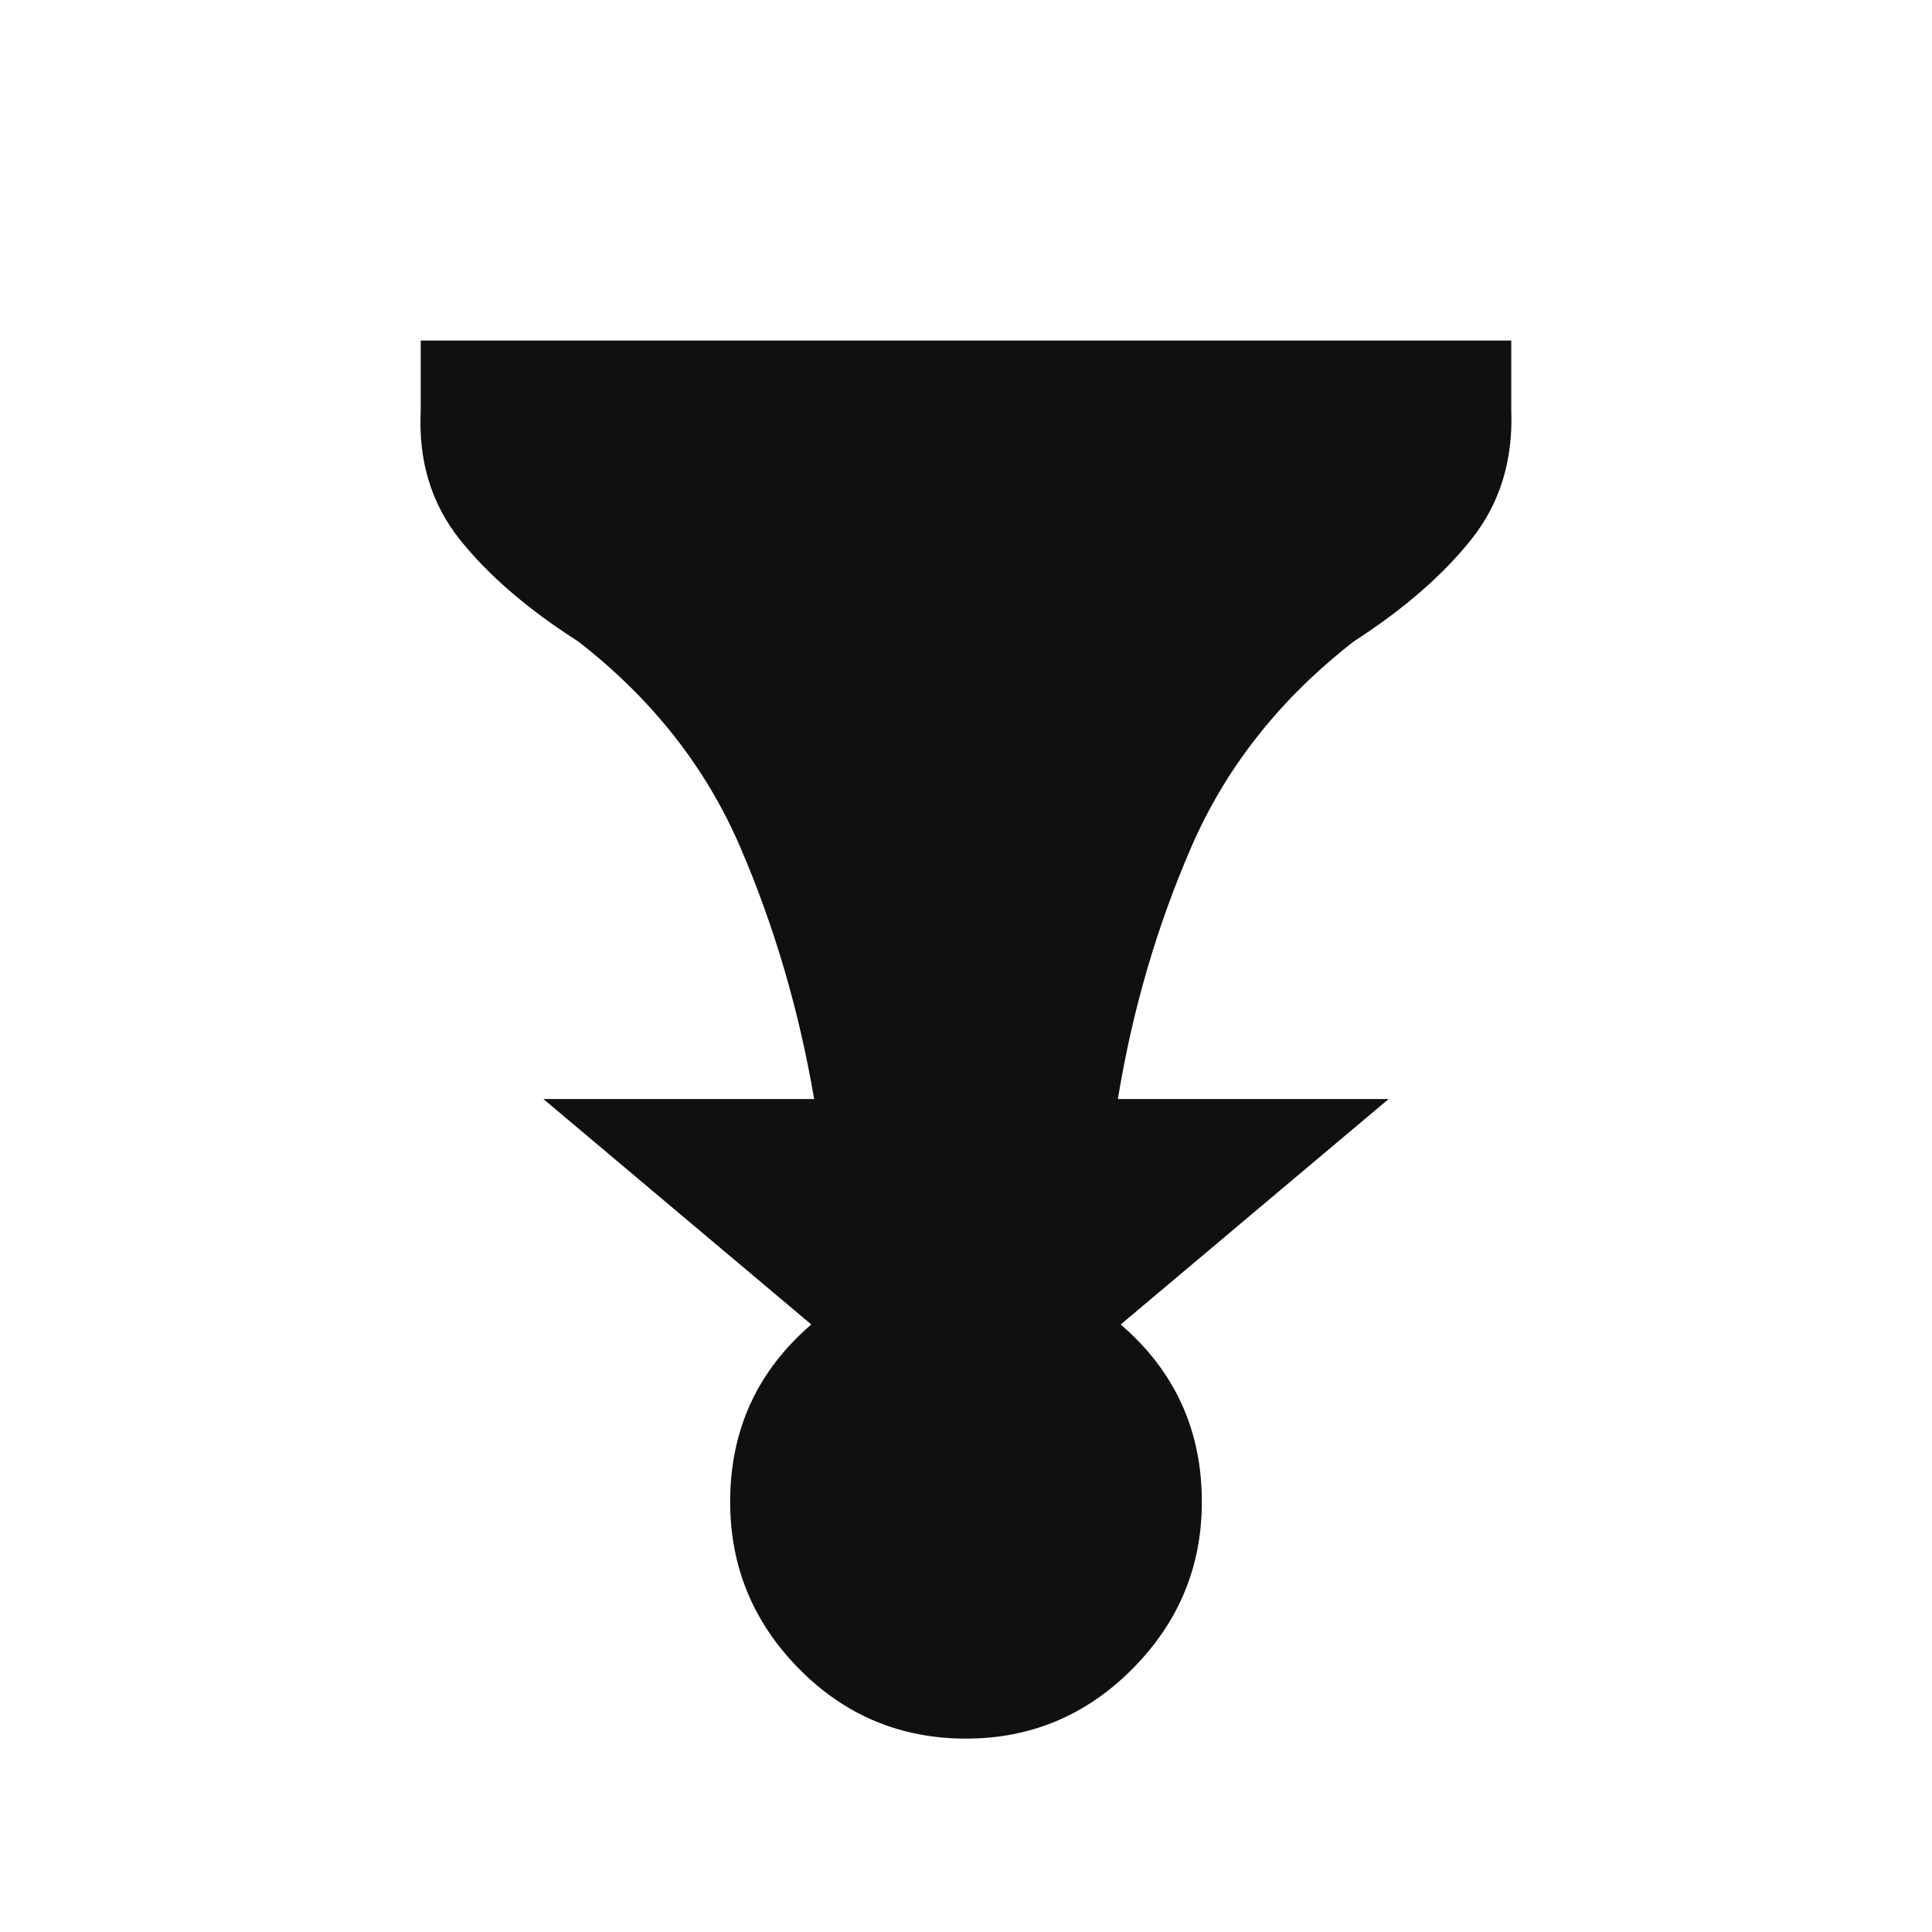
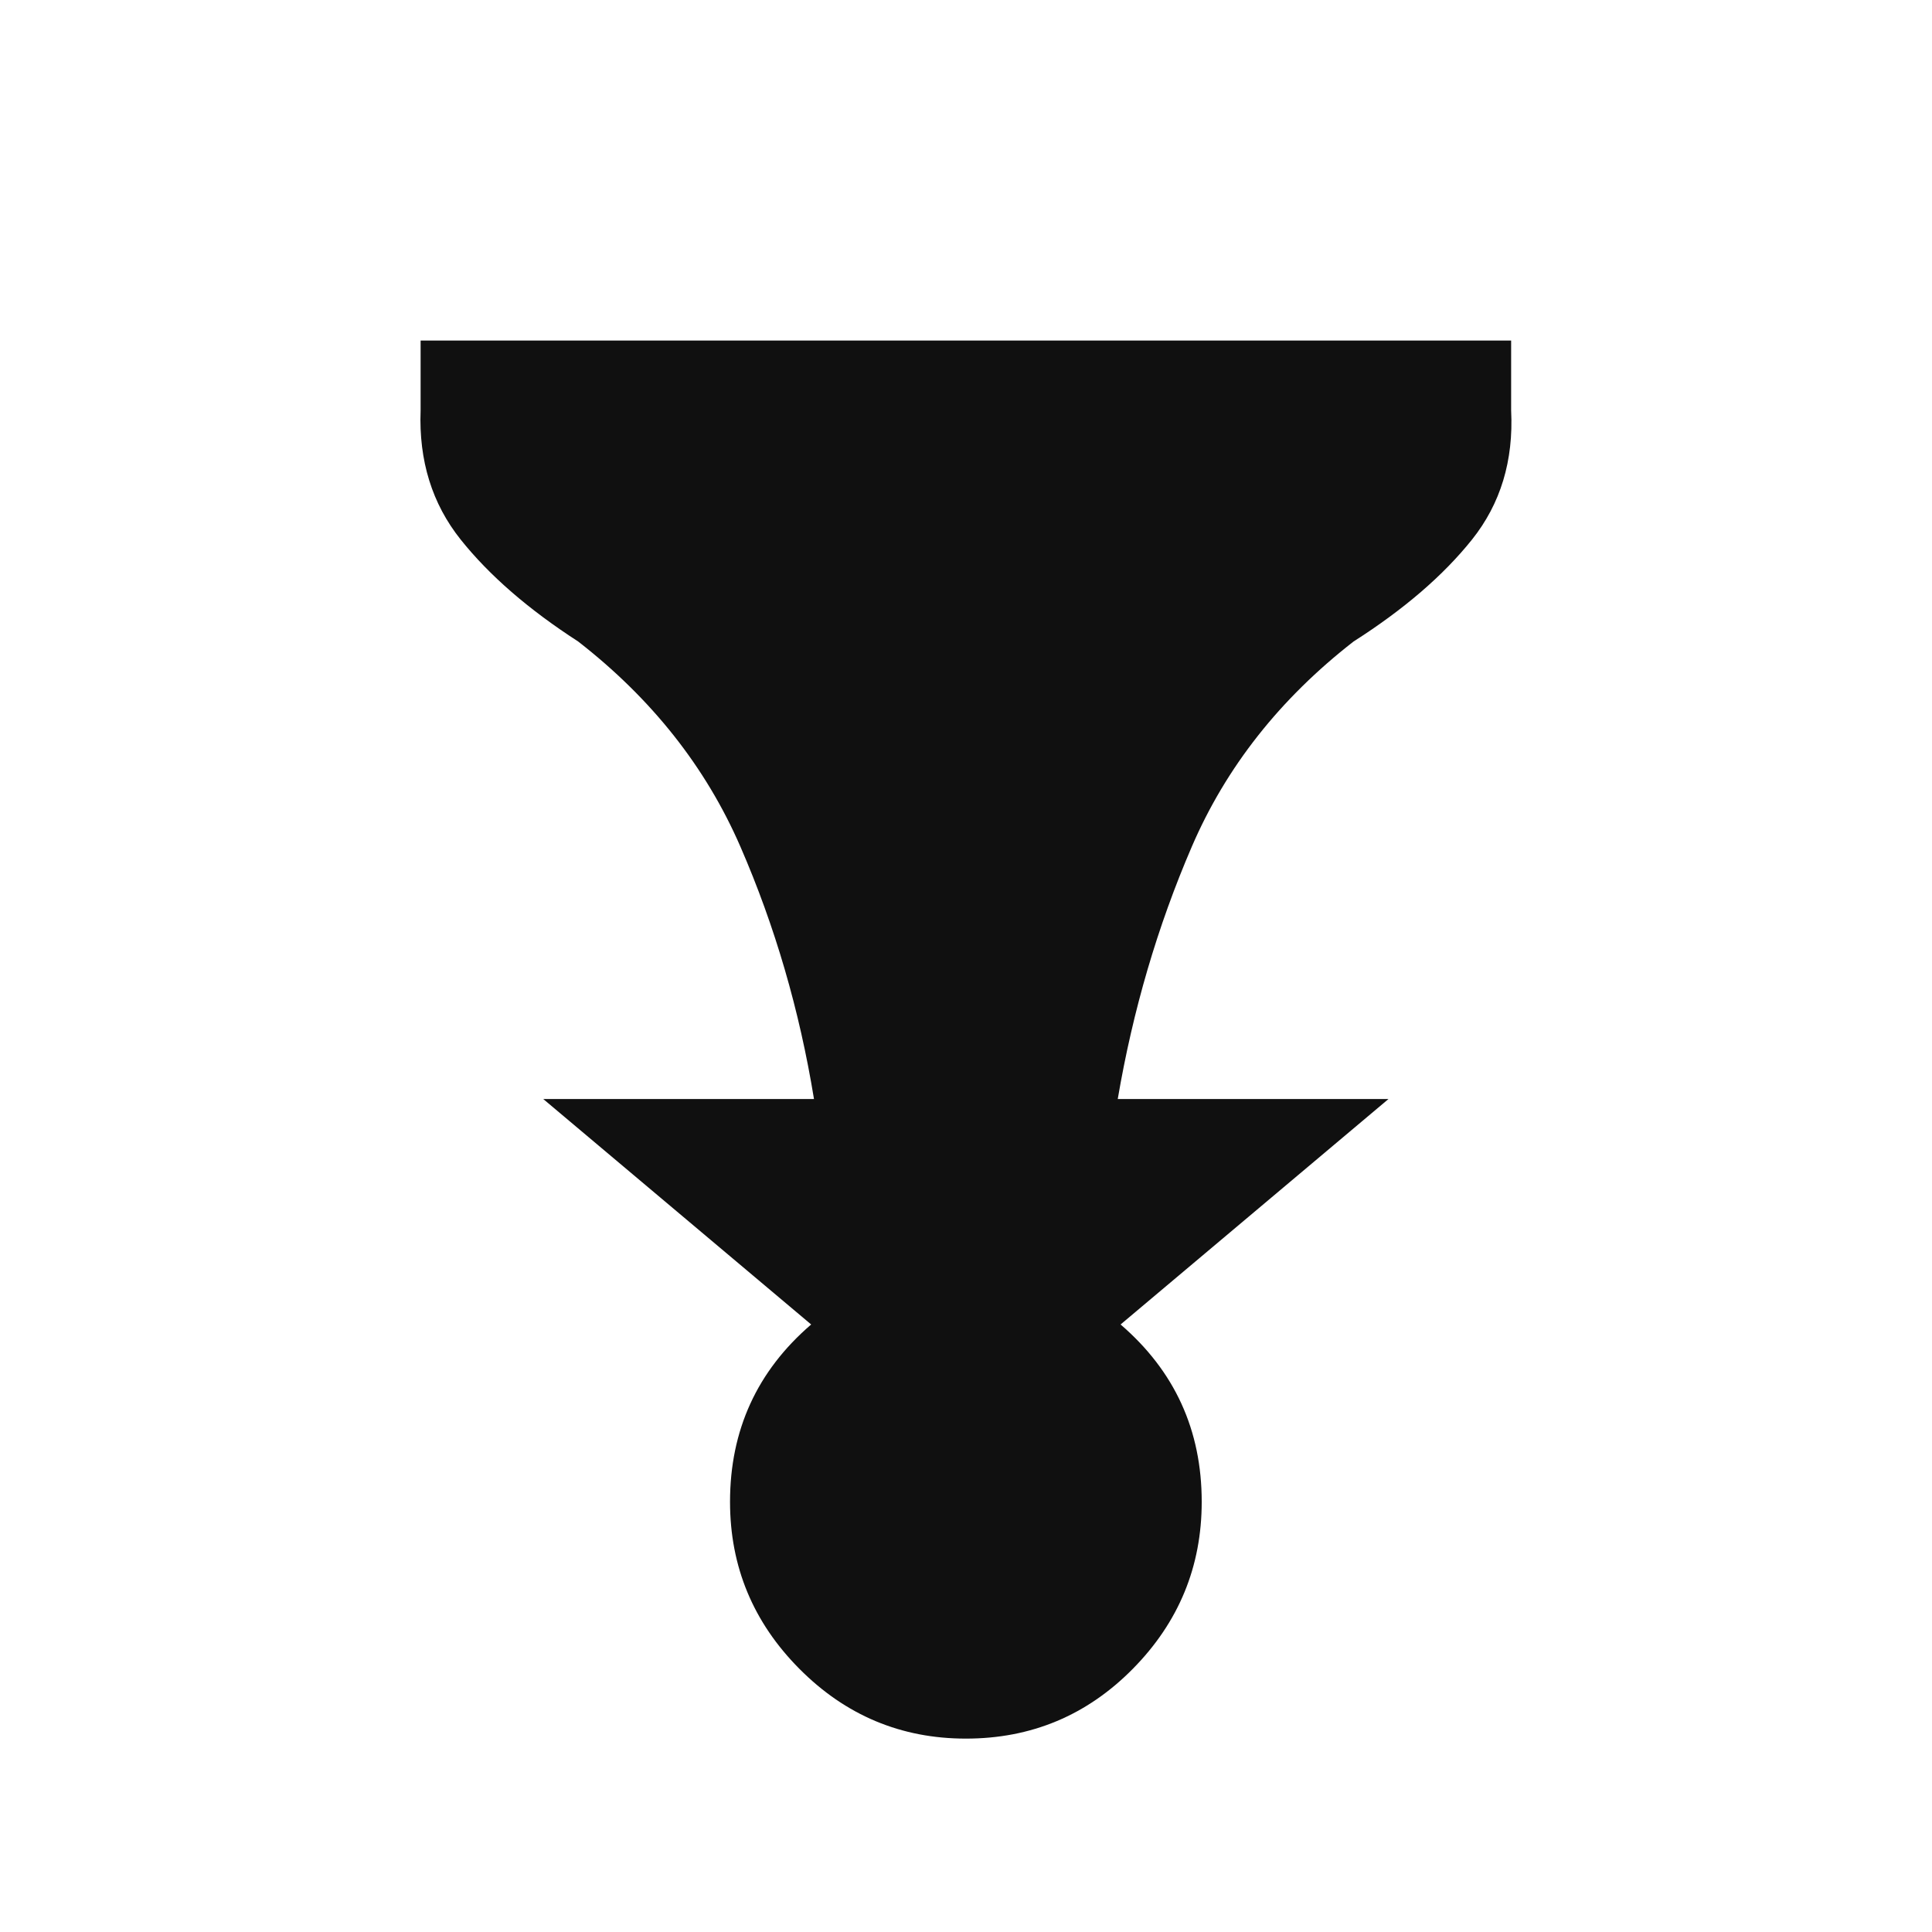
<svg xmlns="http://www.w3.org/2000/svg" viewBox="0 0 2048 2048" id="svg3044" version="1.1" width="100%" height="100%">
  <defs id="defs3052" />
-   <g transform="translate(0,156)" id="g3046">
+   <g transform="matrix(-1,0,0,1,2047.862,156)" id="g3046">
    <path d="m 1024,205 -578,0 0,74 q -4,80 41.5,137 Q 533,473 613,524 730,615 784.5,741.5 839,868 863,1009 l -287,0 284,239 q -86,74 -86,188 0,103 73,177 73,74 177,74 103,0 176.5,-74 73.5,-74 73.5,-177 0,-114 -86,-188 l 284,-239 -287,0 q 23,-141 78,-267.5 55,-126.5 172,-217.5 79,-51 124.5,-108 45.5,-57 42.5,-137 l 0,-74 -578,0 z" id="path3048" style="fill:#101010" />
  </g>
</svg>
